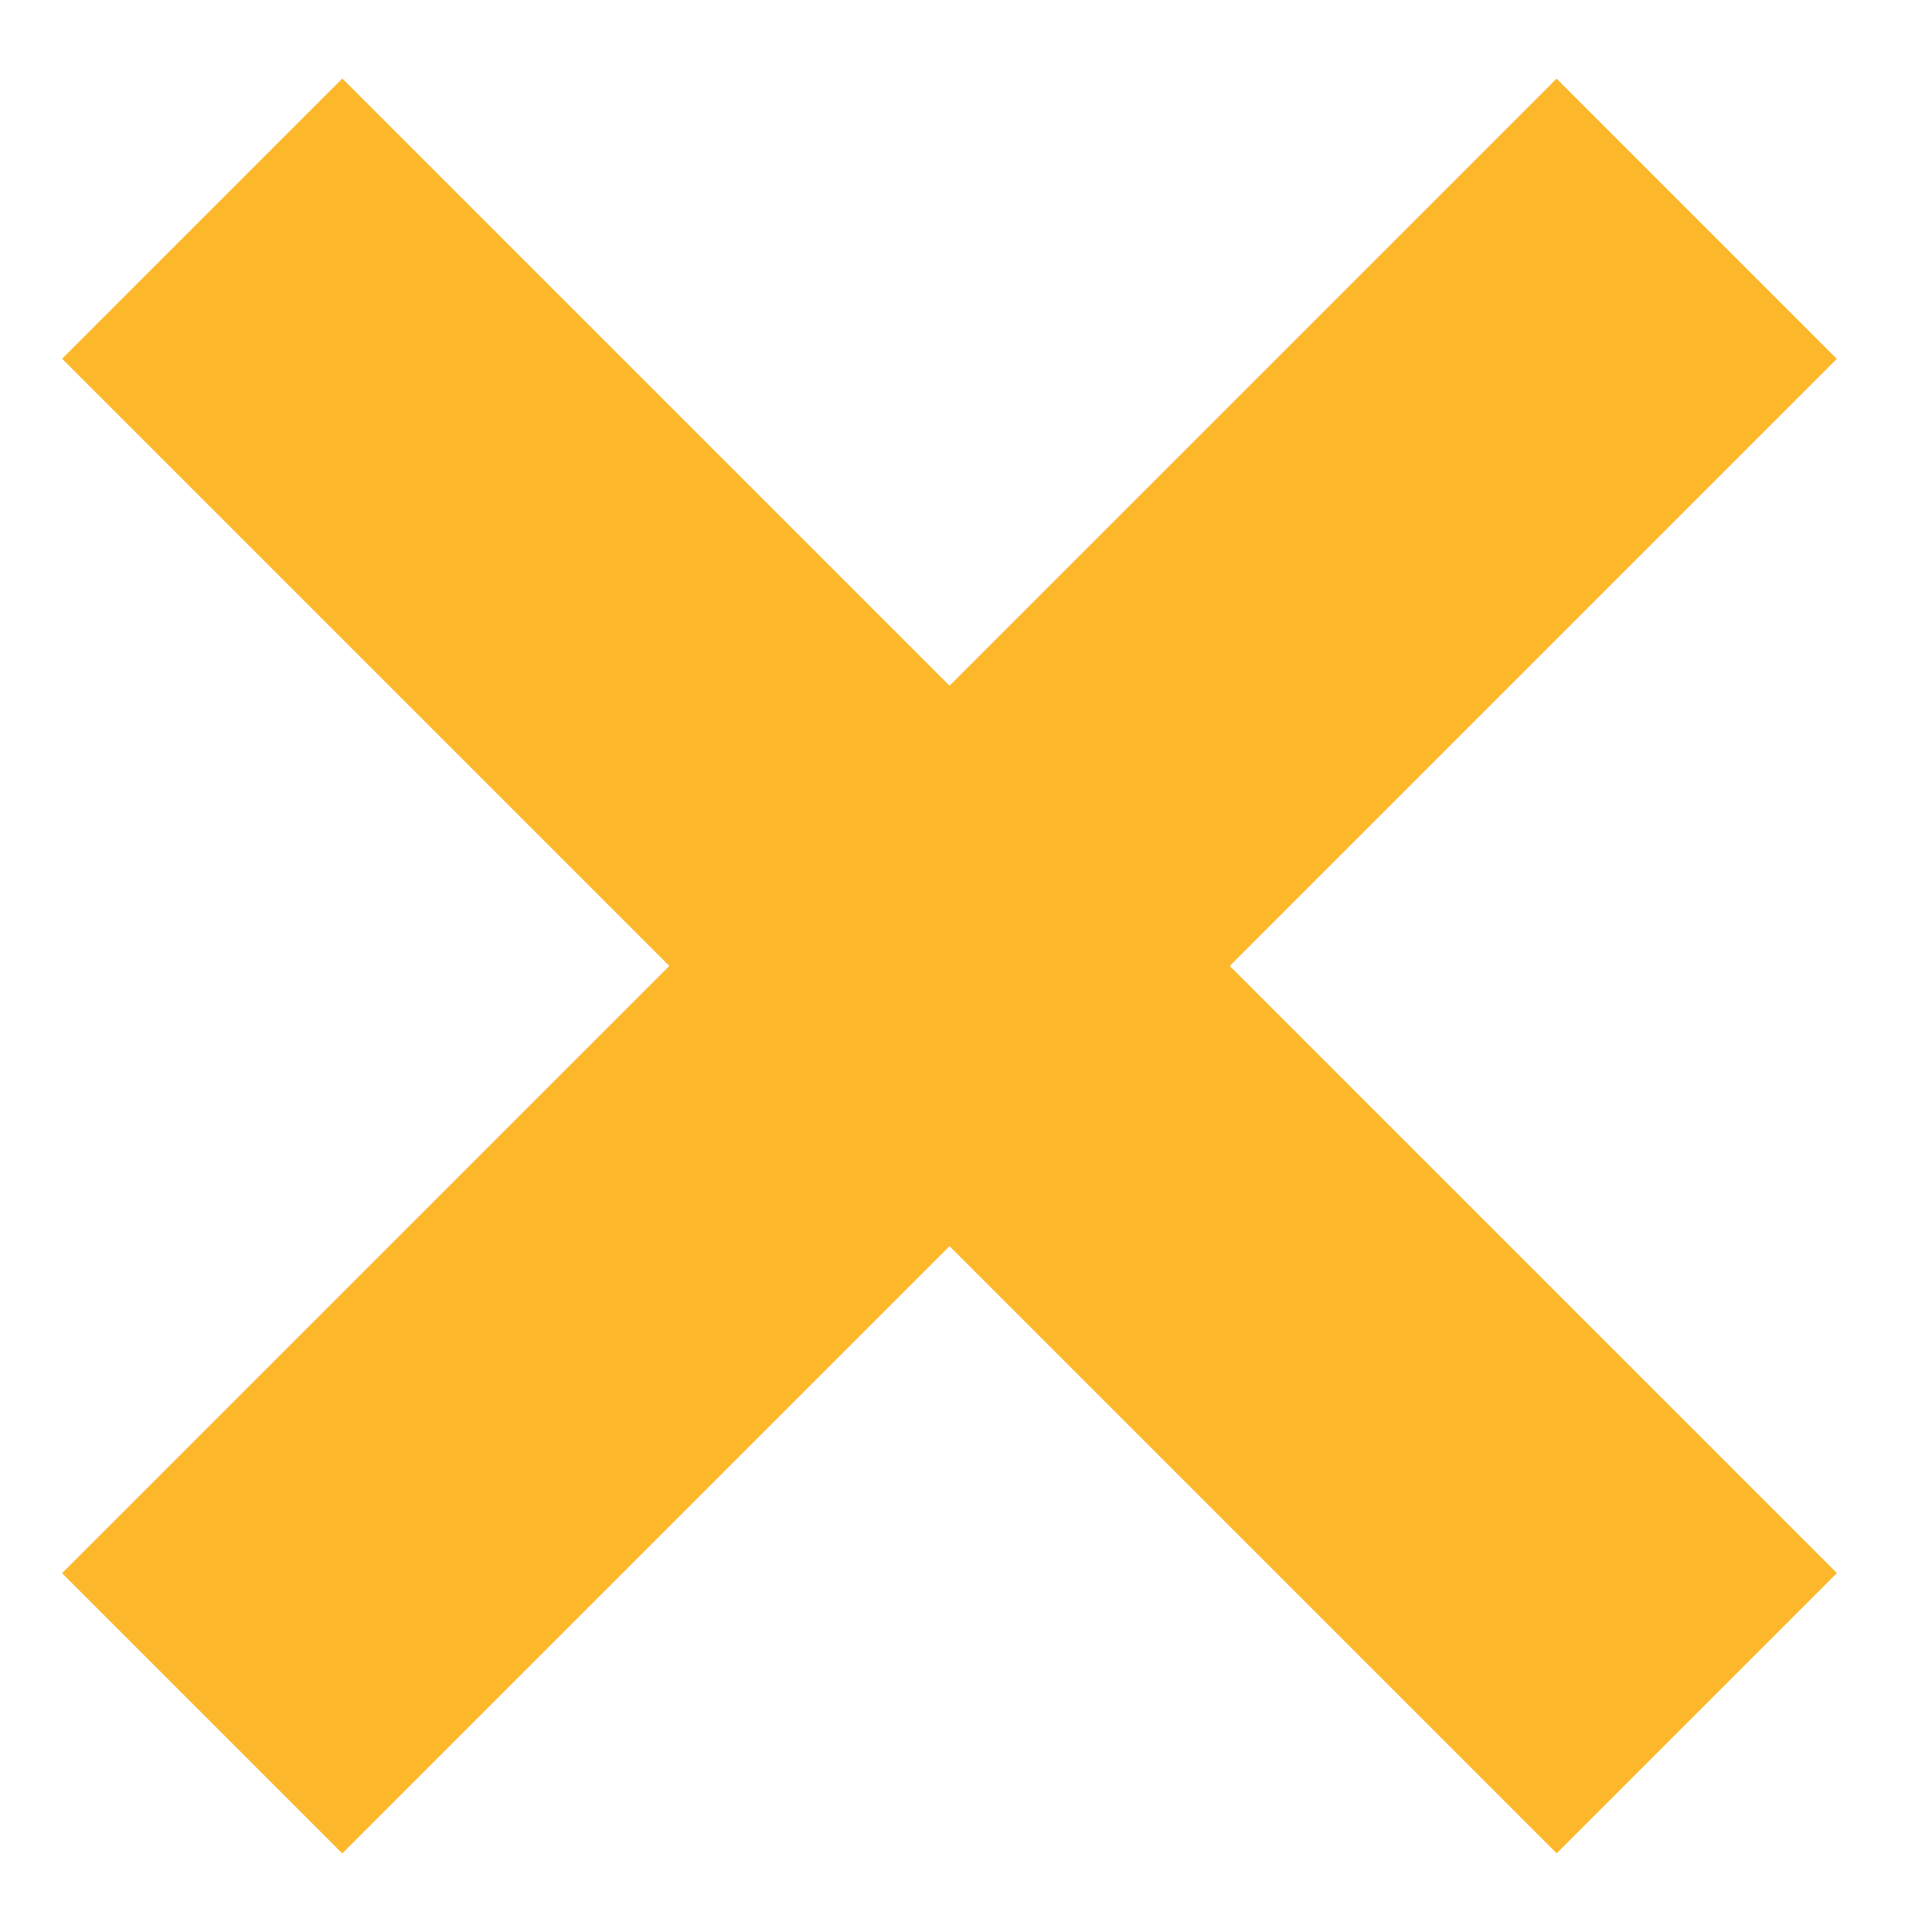
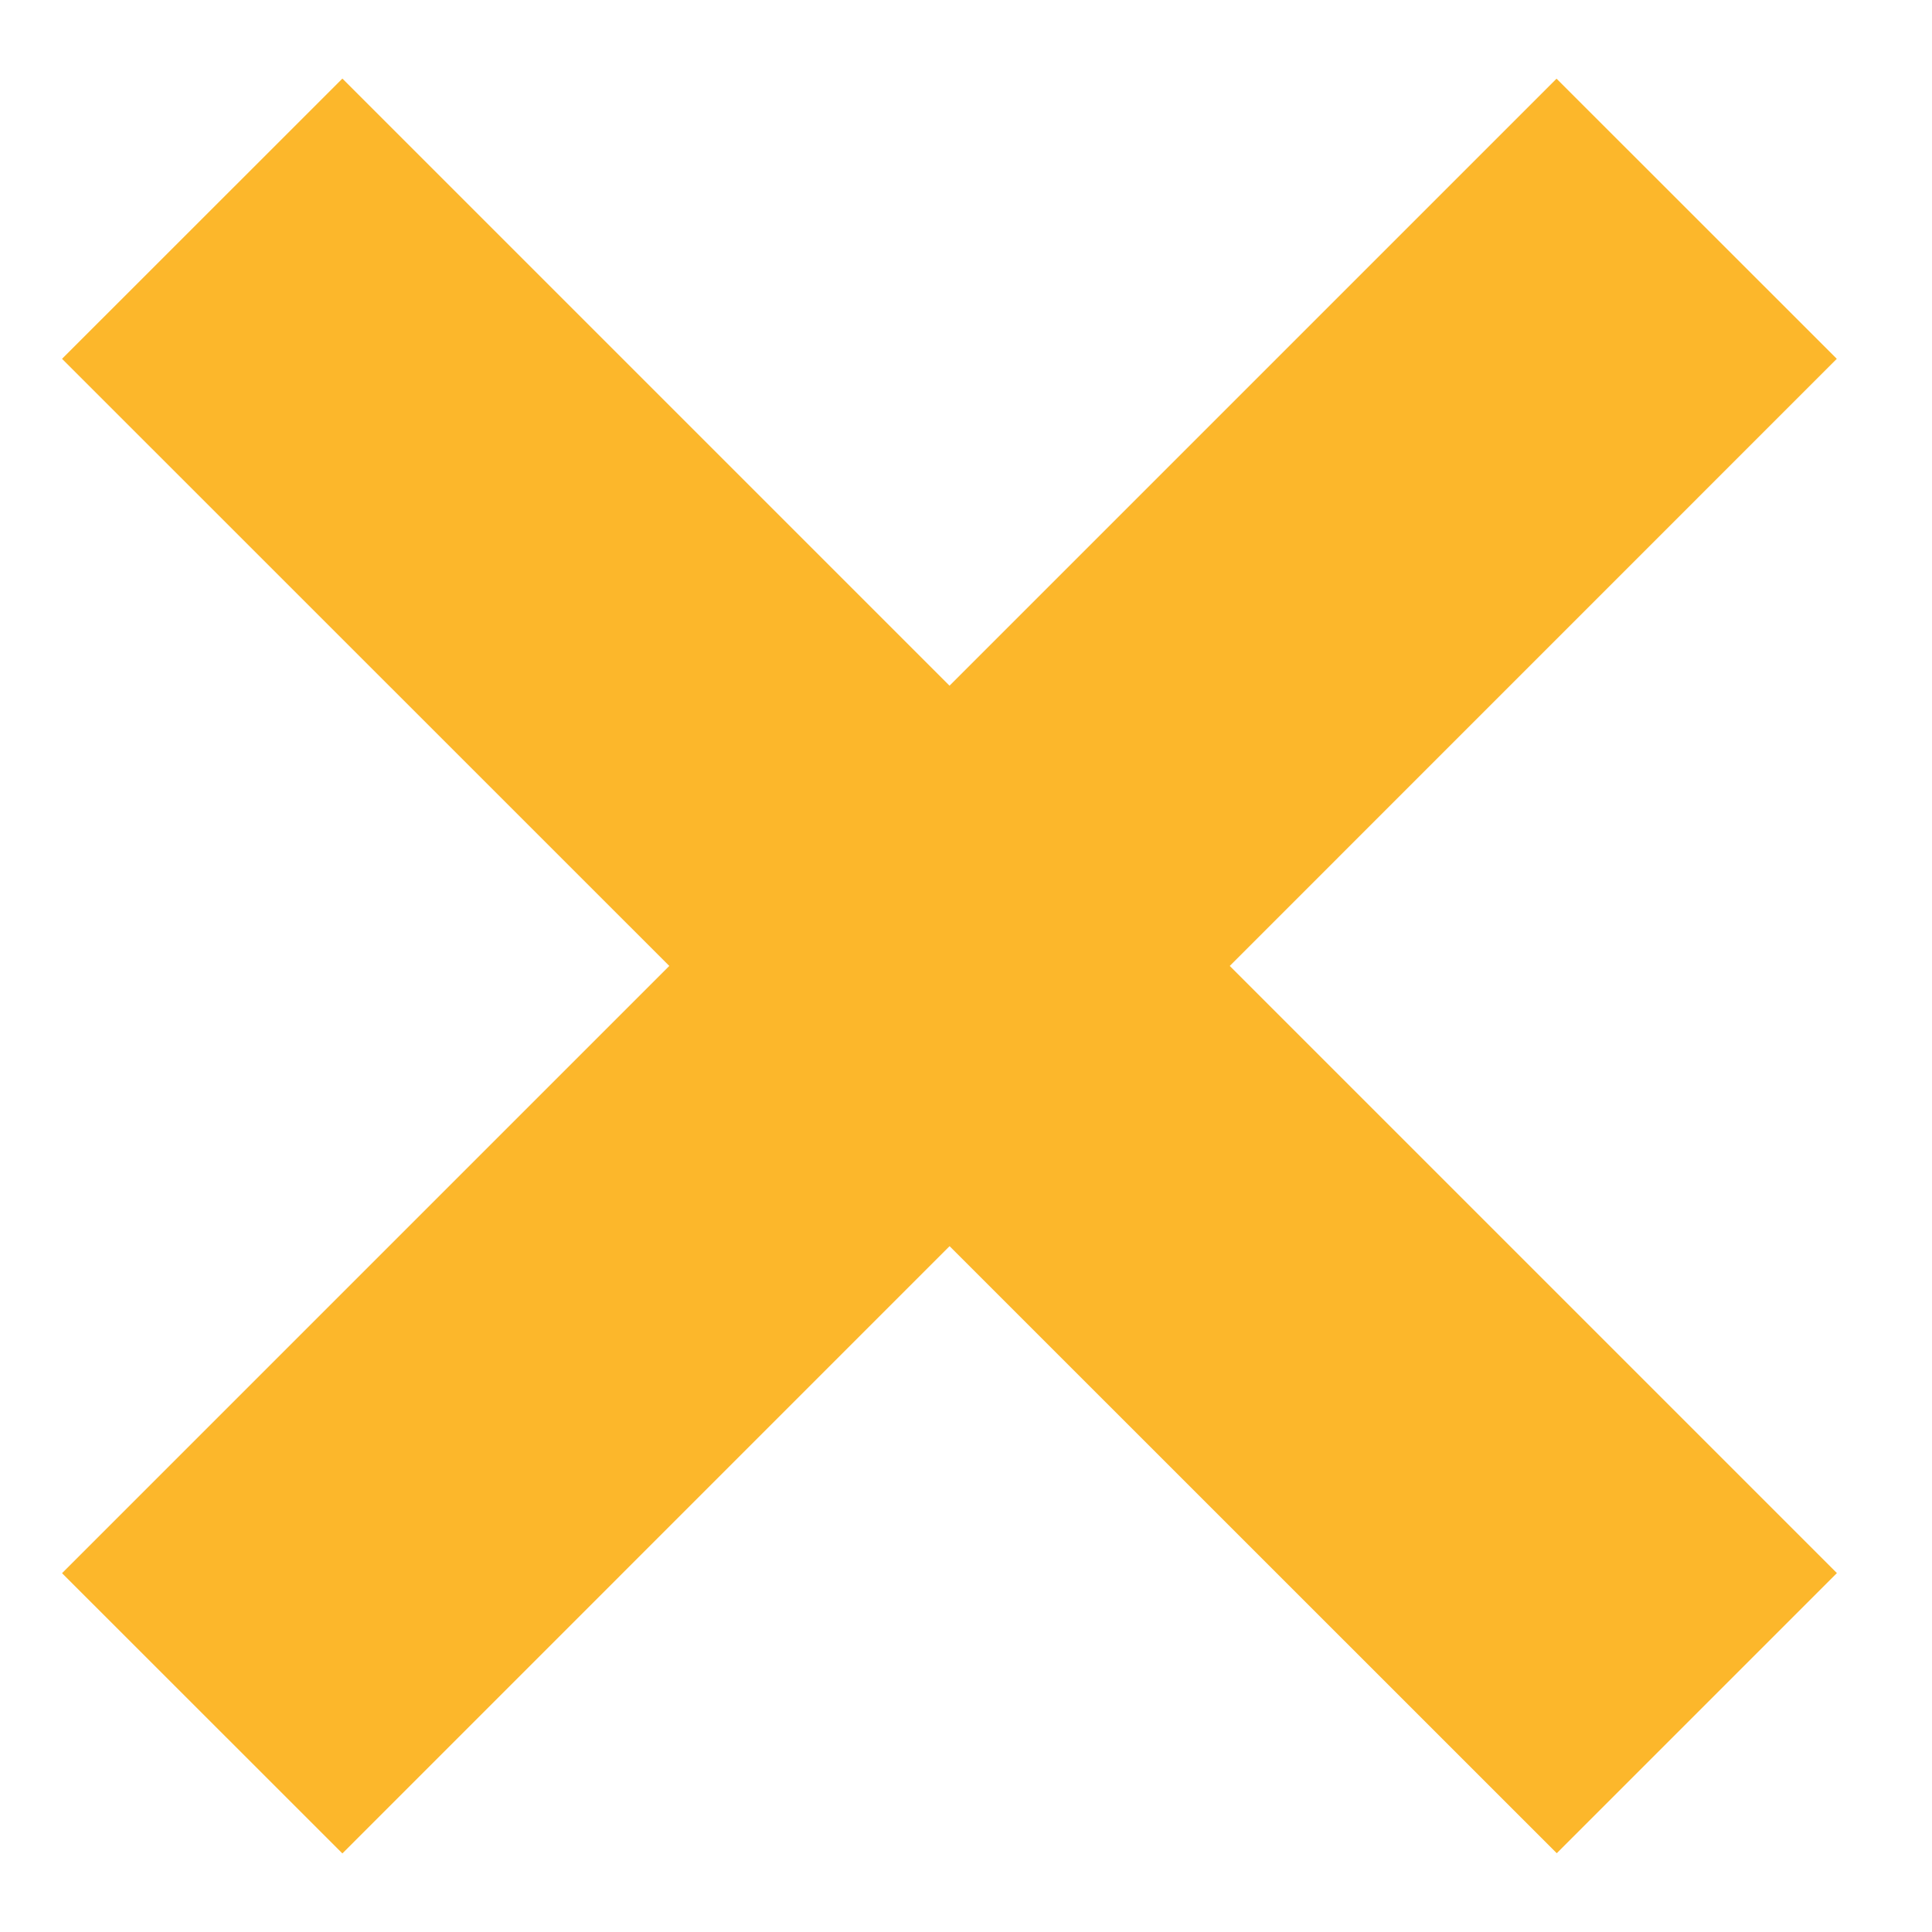
- <svg xmlns="http://www.w3.org/2000/svg" width="18" height="18" viewBox="0 0 18 18" fill="none">
-   <g id="Group">
-     <rect id="Rectangle Copy" x="3.189" y="0.732" width="19.692" height="3.692" transform="rotate(45 3.18945 0.7323)" fill="#FCB72B" />
-     <rect id="Rectangle Copy 2" x="0.578" y="14.657" width="19.692" height="3.692" transform="rotate(-45 0.578125 14.6569)" fill="#FCB72B" />
+ <svg xmlns="http://www.w3.org/2000/svg" width="18" height="18" fill="none">
+   <g fill="#FCB72B">
+     <path d="m3.19.732 13.924 13.924-2.61 2.61L.578 3.343z" />
+     <path d="M.578 14.657 14.502.733l2.611 2.61L3.19 17.268z" />
  </g>
</svg>
